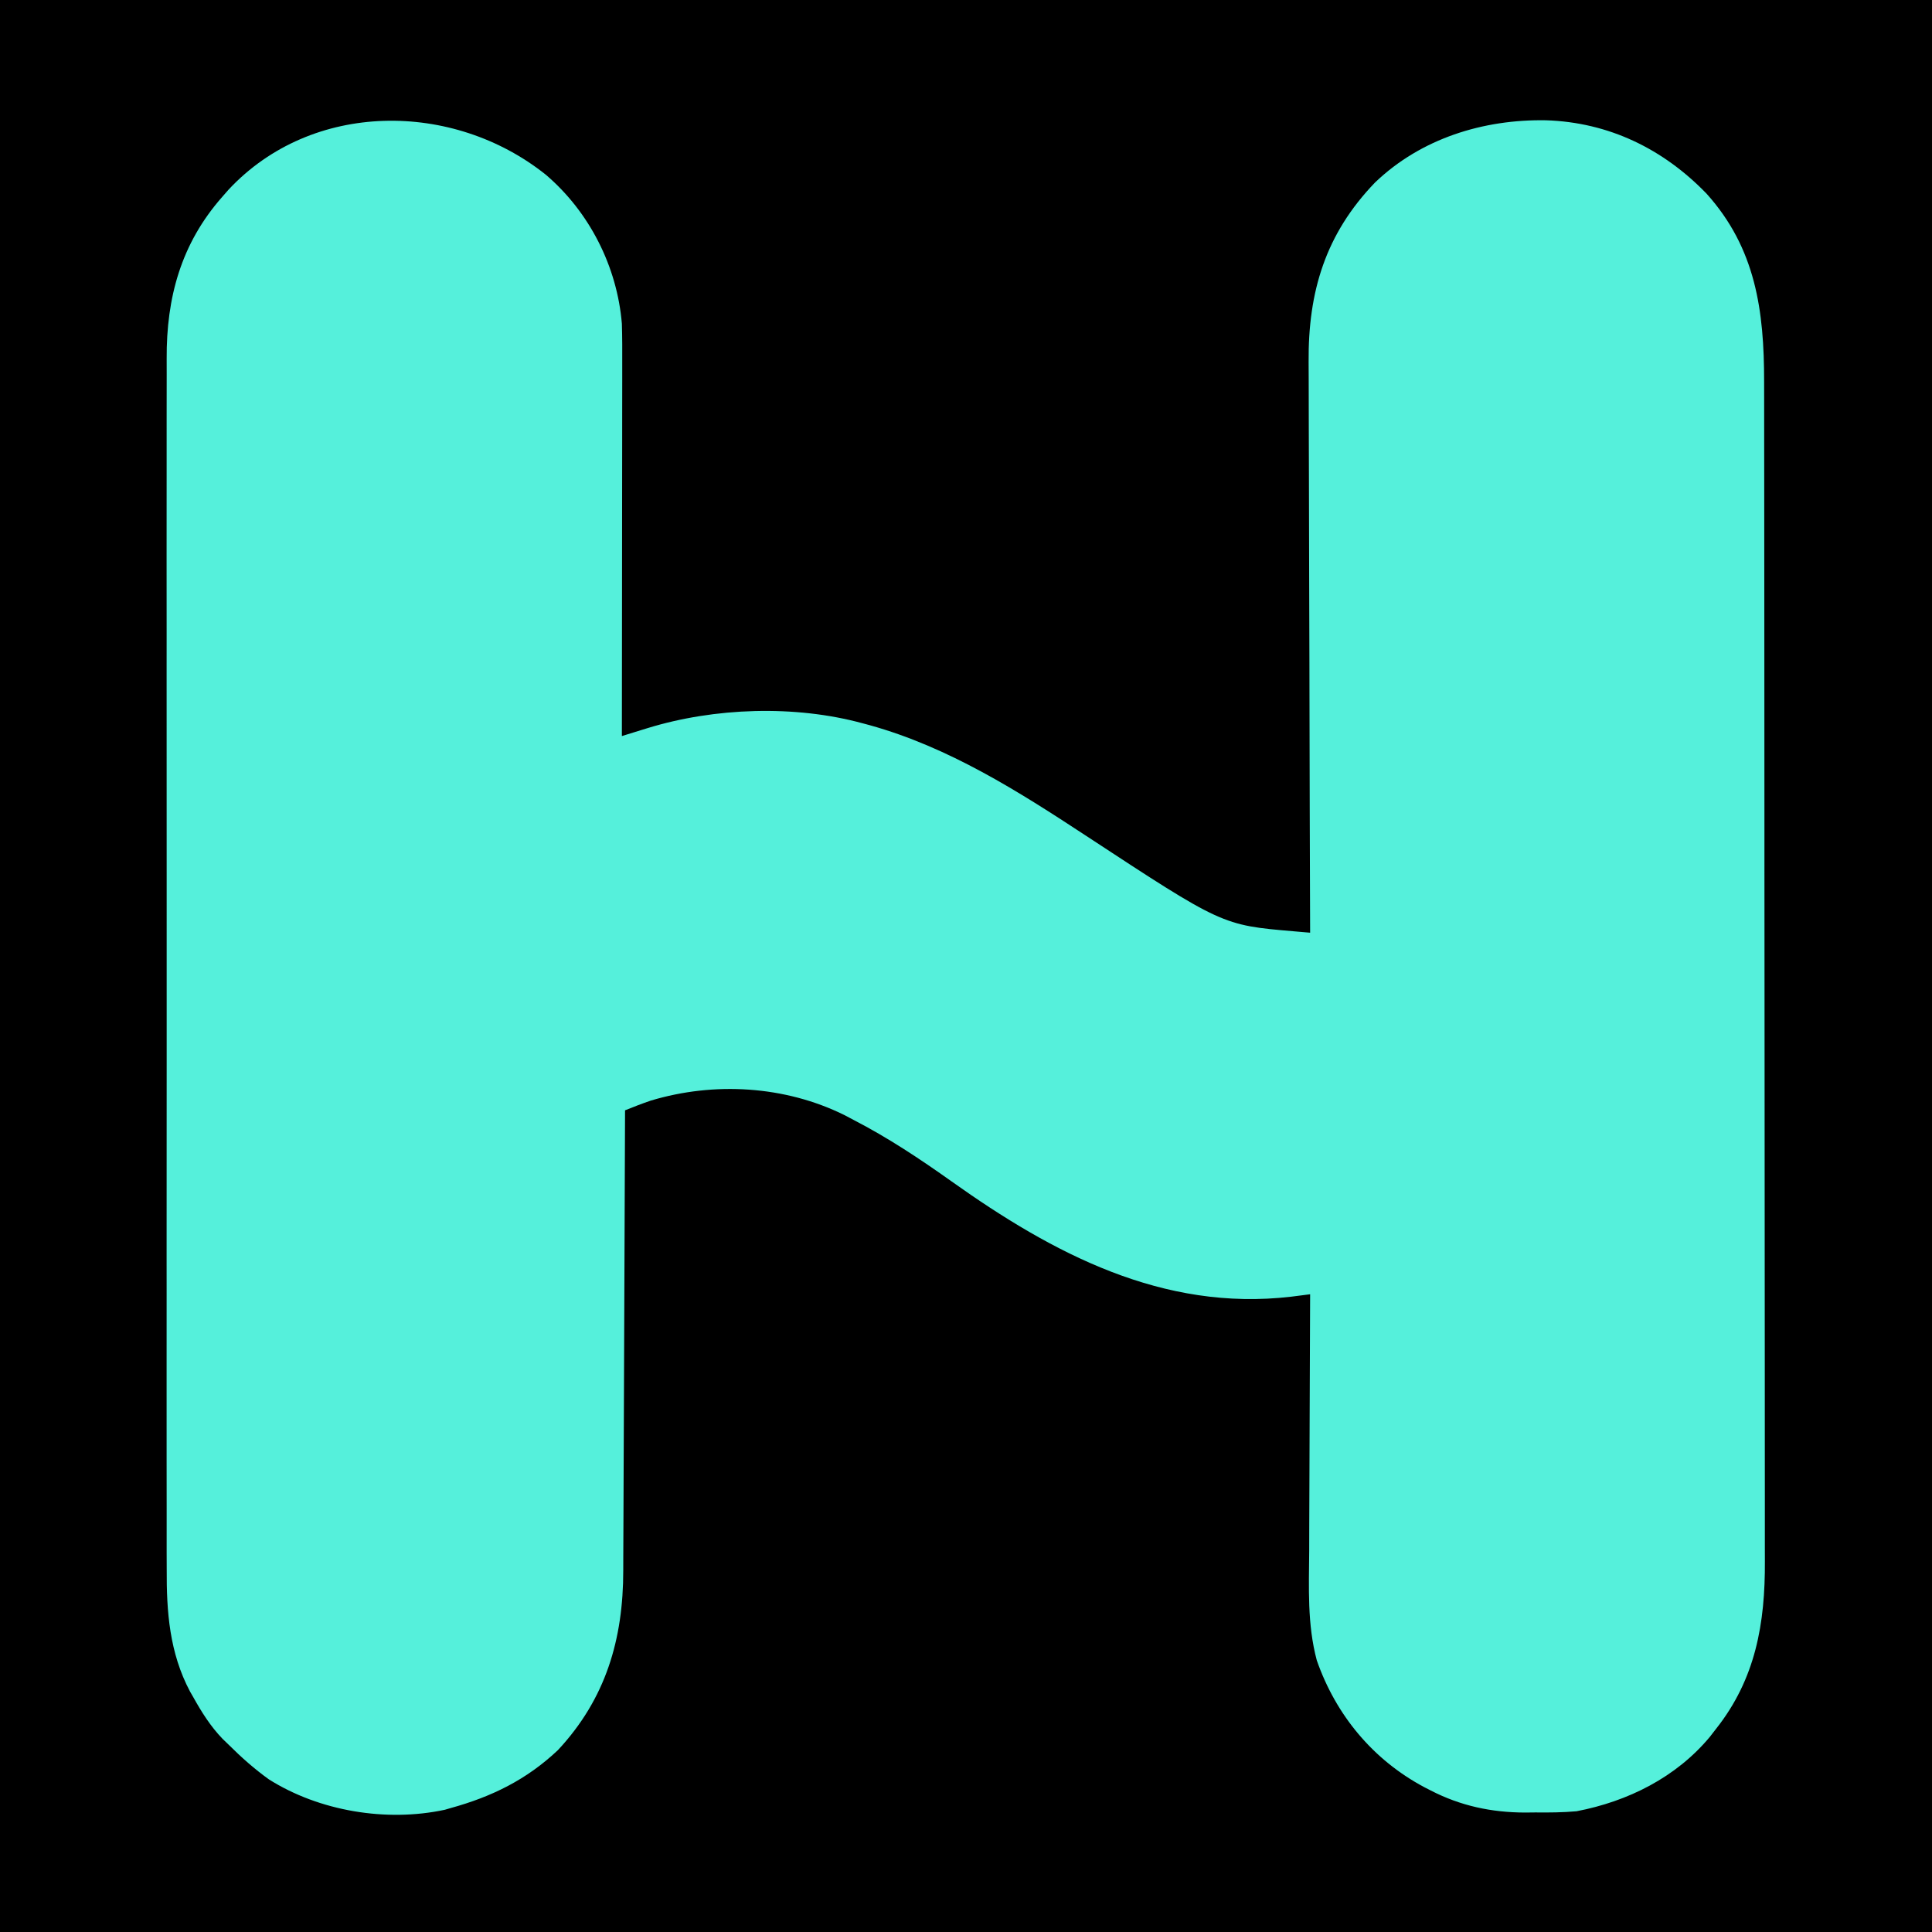
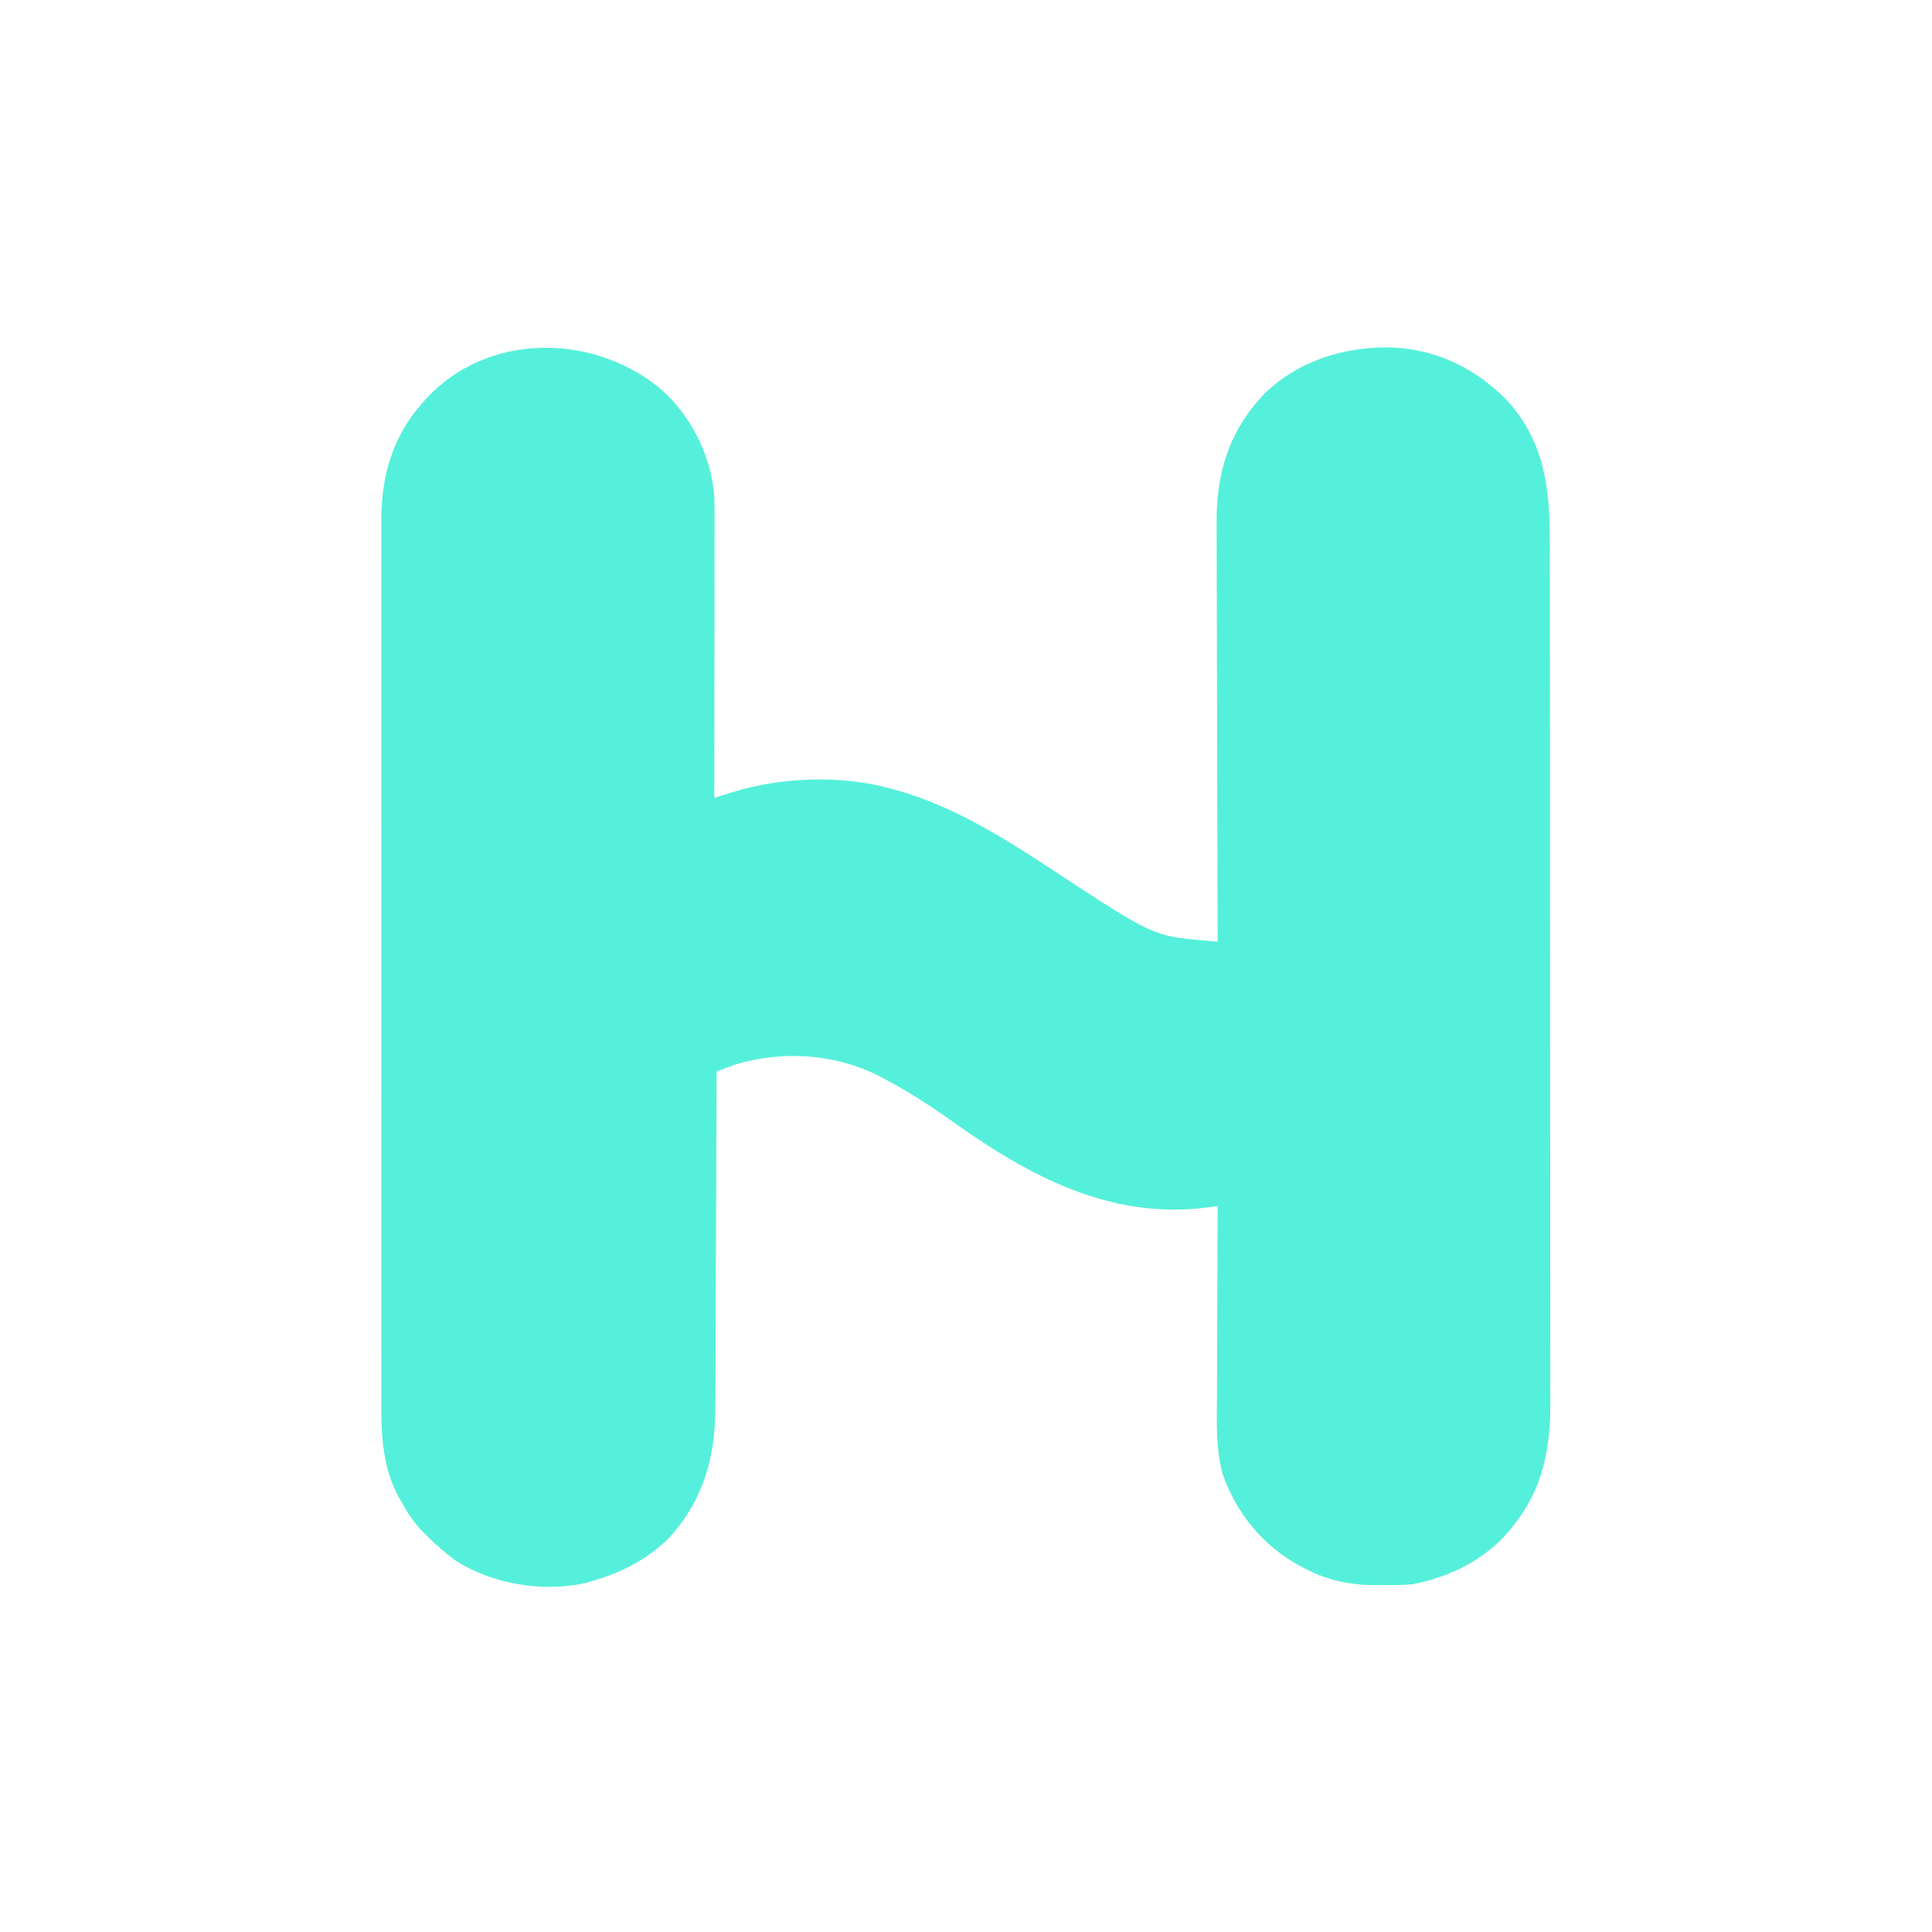
- <svg xmlns="http://www.w3.org/2000/svg" width="64" height="64" viewBox="0 0 64 64" role="img" aria-labelledby="title">
-   <rect width="64" height="64" fill="#000000" />
-   <g transform="translate(5.575985 4) scale(0.1050657)" fill="#55F0DB">
+ <svg xmlns="http://www.w3.org/2000/svg" width="1000" height="1000" viewBox="0 0 1000 1000" role="img" aria-labelledby="title">
+   <g transform="translate(198.0113 180) scale(1.20075)" fill="#55F0DB">
    <g transform="translate(-376 -272)">
      <path d="M0 0 C13.771 11.744 22.502 28.952 24 47 C24.136 51.281 24.127 55.559 24.113 59.842 C24.113 61.124 24.113 62.406 24.114 63.688 C24.114 67.146 24.108 70.604 24.101 74.062 C24.095 77.684 24.095 81.306 24.093 84.928 C24.09 91.778 24.082 98.627 24.072 105.476 C24.061 113.278 24.055 121.079 24.05 128.881 C24.04 144.921 24.022 160.96 24 177 C24.895 176.723 25.791 176.447 26.713 176.162 C27.898 175.796 29.083 175.431 30.268 175.065 C30.562 174.974 30.562 174.974 32.052 174.514 C53.158 168.008 78.578 167.134 100 173 C100.683 173.183 101.366 173.365 102.069 173.554 C127.069 180.496 148.888 194.347 170.355 208.442 C213.281 236.621 213.281 236.621 235.789 238.553 C236.768 238.638 237.748 238.723 238.756 238.811 C239.497 238.873 240.237 238.936 241 239 C240.996 237.999 240.993 236.997 240.989 235.965 C240.902 212.136 240.836 188.306 240.796 164.476 C240.791 161.536 240.786 158.596 240.78 155.656 C240.779 155.071 240.778 154.486 240.777 153.883 C240.76 144.436 240.728 134.989 240.691 125.542 C240.654 115.831 240.632 106.121 240.624 96.411 C240.619 90.964 240.606 85.517 240.577 80.07 C240.55 74.932 240.542 69.795 240.548 64.658 C240.547 62.782 240.539 60.907 240.523 59.031 C240.35 36.889 245.836 18.685 261.466 2.471 C275.964 -11.428 295.634 -17.497 315.387 -17.148 C335.135 -16.511 352.331 -8.155 366 6 C381.5 23.236 384.154 42.9 384.14 65.274 C384.143 66.933 384.146 68.591 384.149 70.25 C384.158 74.794 384.159 79.337 384.16 83.881 C384.162 88.787 384.169 93.693 384.176 98.599 C384.19 109.32 384.196 120.042 384.2 130.763 C384.203 137.462 384.207 144.161 384.212 150.86 C384.224 169.422 384.234 187.983 384.238 206.544 C384.238 207.743 384.238 208.942 384.238 210.142 C384.238 211.343 384.239 212.545 384.239 213.747 C384.239 216.158 384.24 218.569 384.24 220.98 C384.24 221.279 384.24 221.279 384.241 222.792 C384.244 242.166 384.26 261.54 384.283 280.914 C384.308 301.423 384.322 321.932 384.323 342.44 C384.324 353.61 384.33 364.78 384.348 375.949 C384.363 385.462 384.368 394.974 384.36 404.486 C384.356 409.335 384.357 414.183 384.371 419.031 C384.384 423.48 384.383 427.928 384.37 432.376 C384.368 433.976 384.372 435.576 384.38 437.175 C384.481 456.769 381.467 474.246 369 490 C368.354 490.834 367.708 491.668 367.043 492.527 C356.422 505.316 341.164 512.908 325 516 C320.656 516.391 316.36 516.422 312 516.375 C310.915 516.387 309.829 516.398 308.711 516.41 C298.144 516.372 288.41 514.299 279 509.438 C278.327 509.092 277.654 508.747 276.961 508.392 C260.817 499.775 249.139 485.715 243.098 468.416 C240.056 457.04 240.624 445.452 240.707 433.762 C240.713 431.426 240.717 429.091 240.72 426.755 C240.729 421.269 240.754 415.784 240.784 410.299 C240.818 404.045 240.834 397.79 240.849 391.536 C240.88 378.691 240.933 365.845 241 353 C240.727 353.035 240.727 353.035 239.343 353.213 C238.624 353.304 237.906 353.396 237.165 353.49 C236.809 353.535 236.809 353.535 235.008 353.765 C194.519 358.494 159.928 340.158 127.996 317.445 C117.958 310.315 107.949 303.652 97 298 C96.052 297.5 95.105 297 94.129 296.484 C75.365 287.228 53.123 285.934 33.145 291.93 C30.385 292.869 27.7 293.906 25 295 C24.999 295.403 24.999 295.403 24.993 297.444 C24.933 317.119 24.858 336.793 24.764 356.468 C24.719 365.982 24.68 375.497 24.654 385.012 C24.631 393.31 24.597 401.608 24.551 409.906 C24.527 414.296 24.509 418.685 24.502 423.074 C24.496 427.215 24.476 431.357 24.446 435.499 C24.437 437.009 24.433 438.519 24.435 440.028 C24.453 461.825 18.891 480.602 3.812 496.75 C-6.053 506.051 -17.035 511.432 -30 515 C-30.608 515.177 -31.216 515.355 -31.843 515.538 C-50.301 519.494 -71.441 515.957 -87.289 505.949 C-91.884 502.646 -95.995 498.991 -100 495 C-100.313 494.699 -100.313 494.699 -101.894 493.176 C-105.725 489.19 -108.512 484.74 -111.188 479.938 C-111.509 479.379 -111.83 478.821 -112.161 478.246 C-118.642 466.031 -119.588 453.106 -119.508 439.58 C-119.513 437.87 -119.519 436.16 -119.527 434.45 C-119.543 429.793 -119.535 425.136 -119.523 420.478 C-119.514 415.439 -119.528 410.4 -119.539 405.361 C-119.557 395.506 -119.553 385.651 -119.541 375.796 C-119.532 367.784 -119.531 359.771 -119.535 351.758 C-119.536 350.615 -119.537 349.472 -119.537 348.295 C-119.538 345.973 -119.54 343.652 -119.541 341.33 C-119.552 320.205 -119.541 299.081 -119.52 277.956 C-119.501 258.7 -119.502 239.444 -119.522 220.188 C-119.543 198.519 -119.551 176.85 -119.539 155.181 C-119.538 152.868 -119.537 150.555 -119.535 148.242 C-119.535 147.105 -119.534 145.967 -119.533 144.794 C-119.53 136.796 -119.536 128.797 -119.545 120.799 C-119.556 111.044 -119.553 101.29 -119.532 91.535 C-119.522 86.564 -119.517 81.592 -119.531 76.62 C-119.543 72.06 -119.536 67.501 -119.515 62.941 C-119.51 61.3 -119.513 59.658 -119.522 58.017 C-119.628 38.773 -115.007 21.75 -102 7 C-101.344 6.25 -100.688 5.5 -100.012 4.727 C-73.683 -23.479 -29.206 -23.33 0 0 Z " transform="translate(495,289)" fill-rule="evenodd" />
    </g>
  </g>
</svg>
